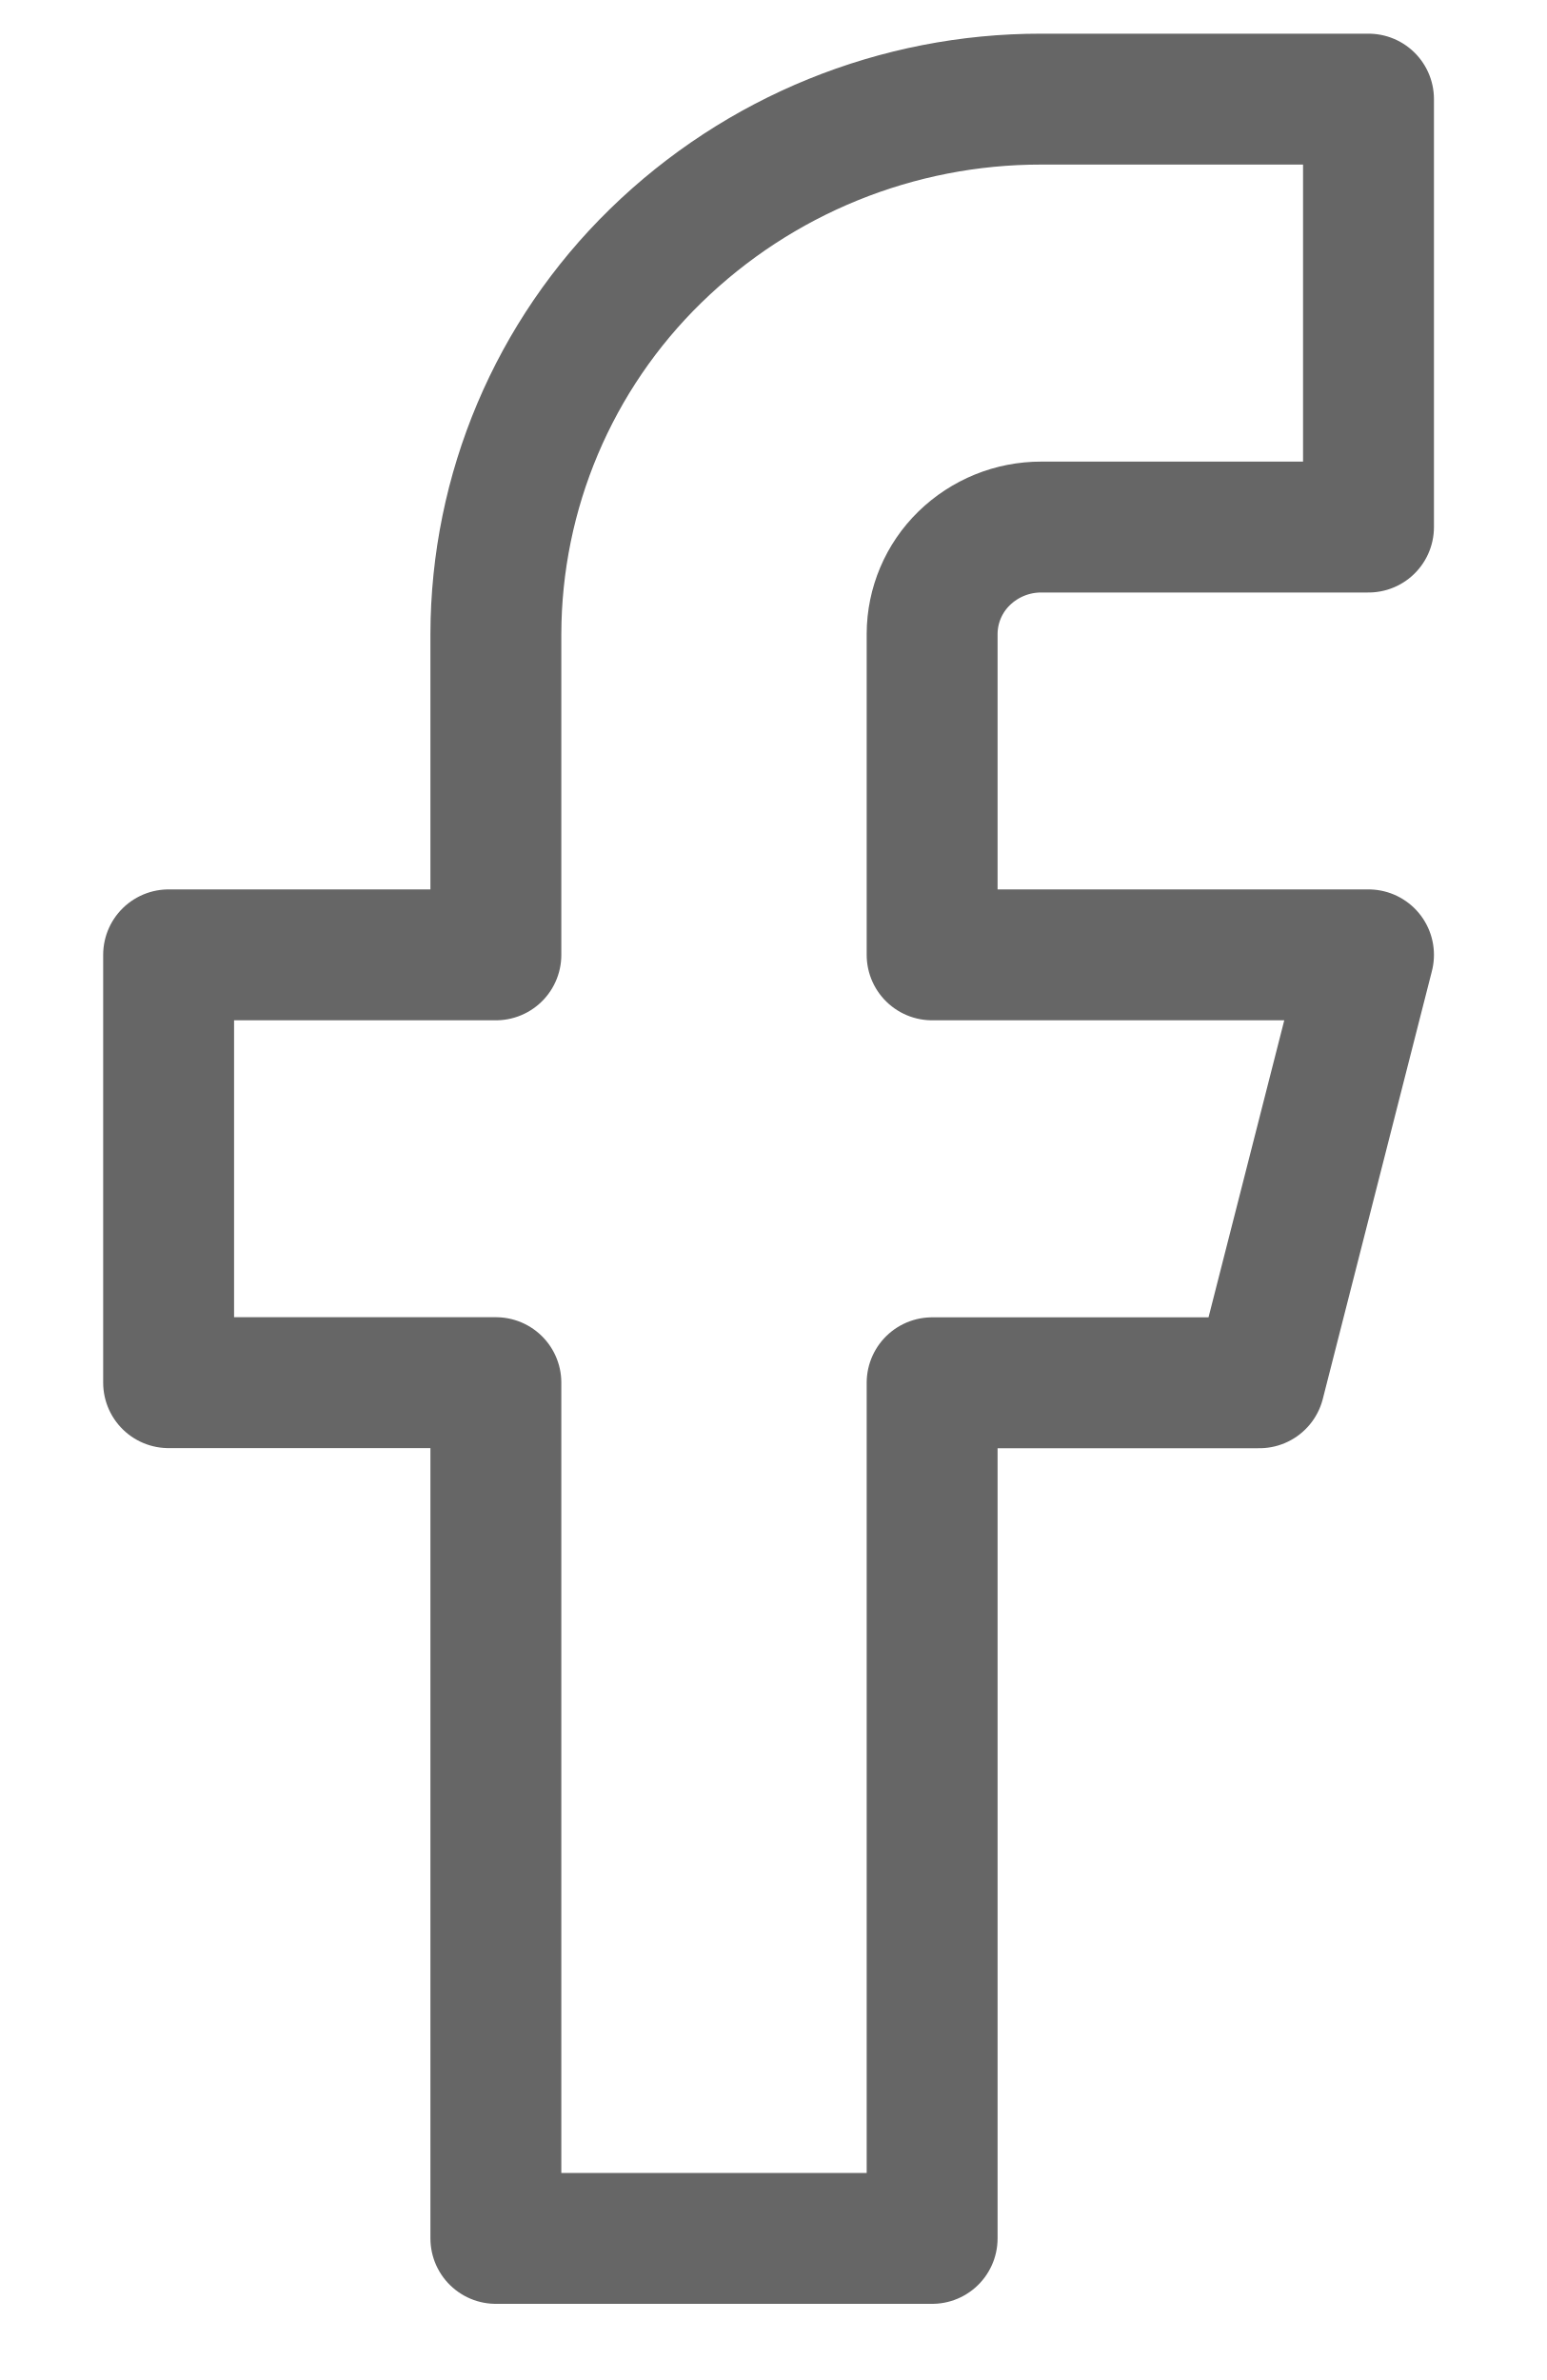
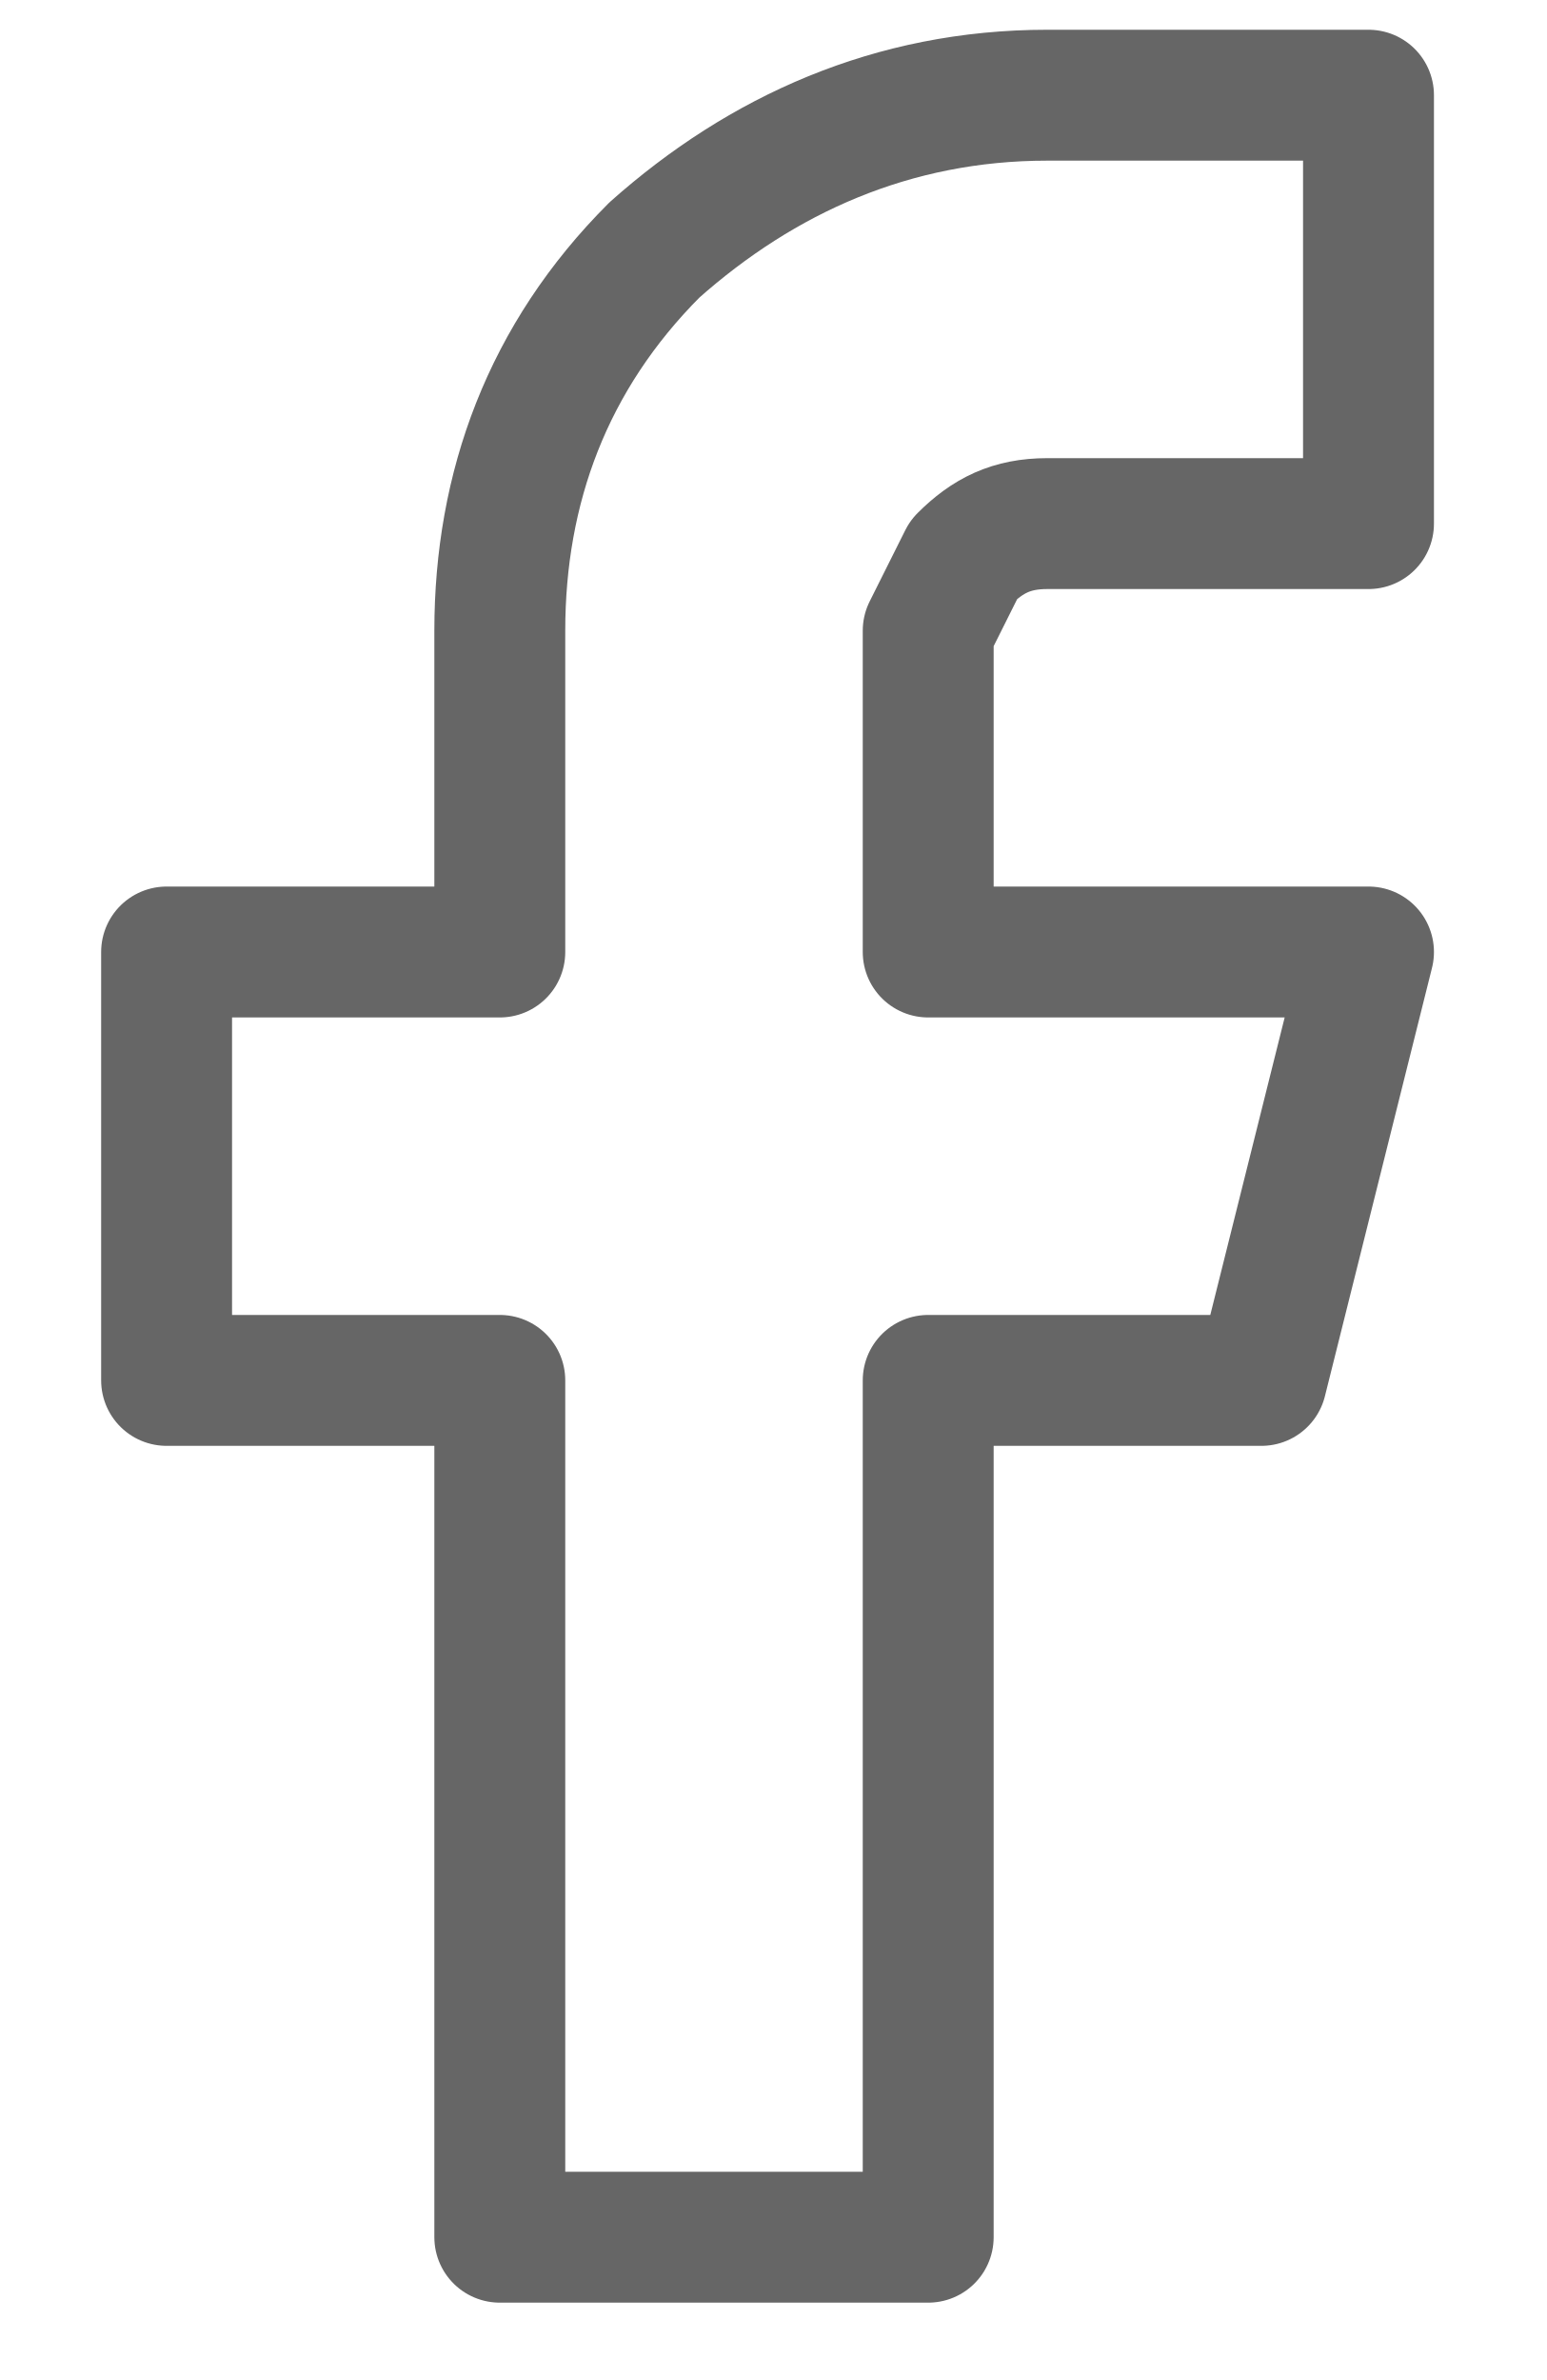
<svg xmlns="http://www.w3.org/2000/svg" width="13" height="20" fill="none">
-   <path d="M11.5.833H8.75A4.63 4.63 0 005.51 2.15a4.45 4.45 0 00-1.343 3.177v2.697h-2.75v3.595h2.75v7.191h3.666v-7.19h2.75l.917-3.596H7.833V5.327a.89.89 0 01.269-.635.926.926 0 01.648-.263h2.75V.833z" stroke="#666" stroke-width="1.1" stroke-linecap="round" stroke-linejoin="round" />
+   <path d="M11.5.8H8.8c-1.3 0-2.4.5-3.3 1.3-.9.9-1.3 2-1.3 3.2V8H1.4v3.6h2.8v7.2h3.6v-7.2h2.8l.9-3.6H7.8V5.3l.3-.6c.2-.2.4-.3.7-.3h2.7V.8z" stroke="#666" stroke-width="1.1" stroke-linecap="round" stroke-linejoin="round" />
</svg>
